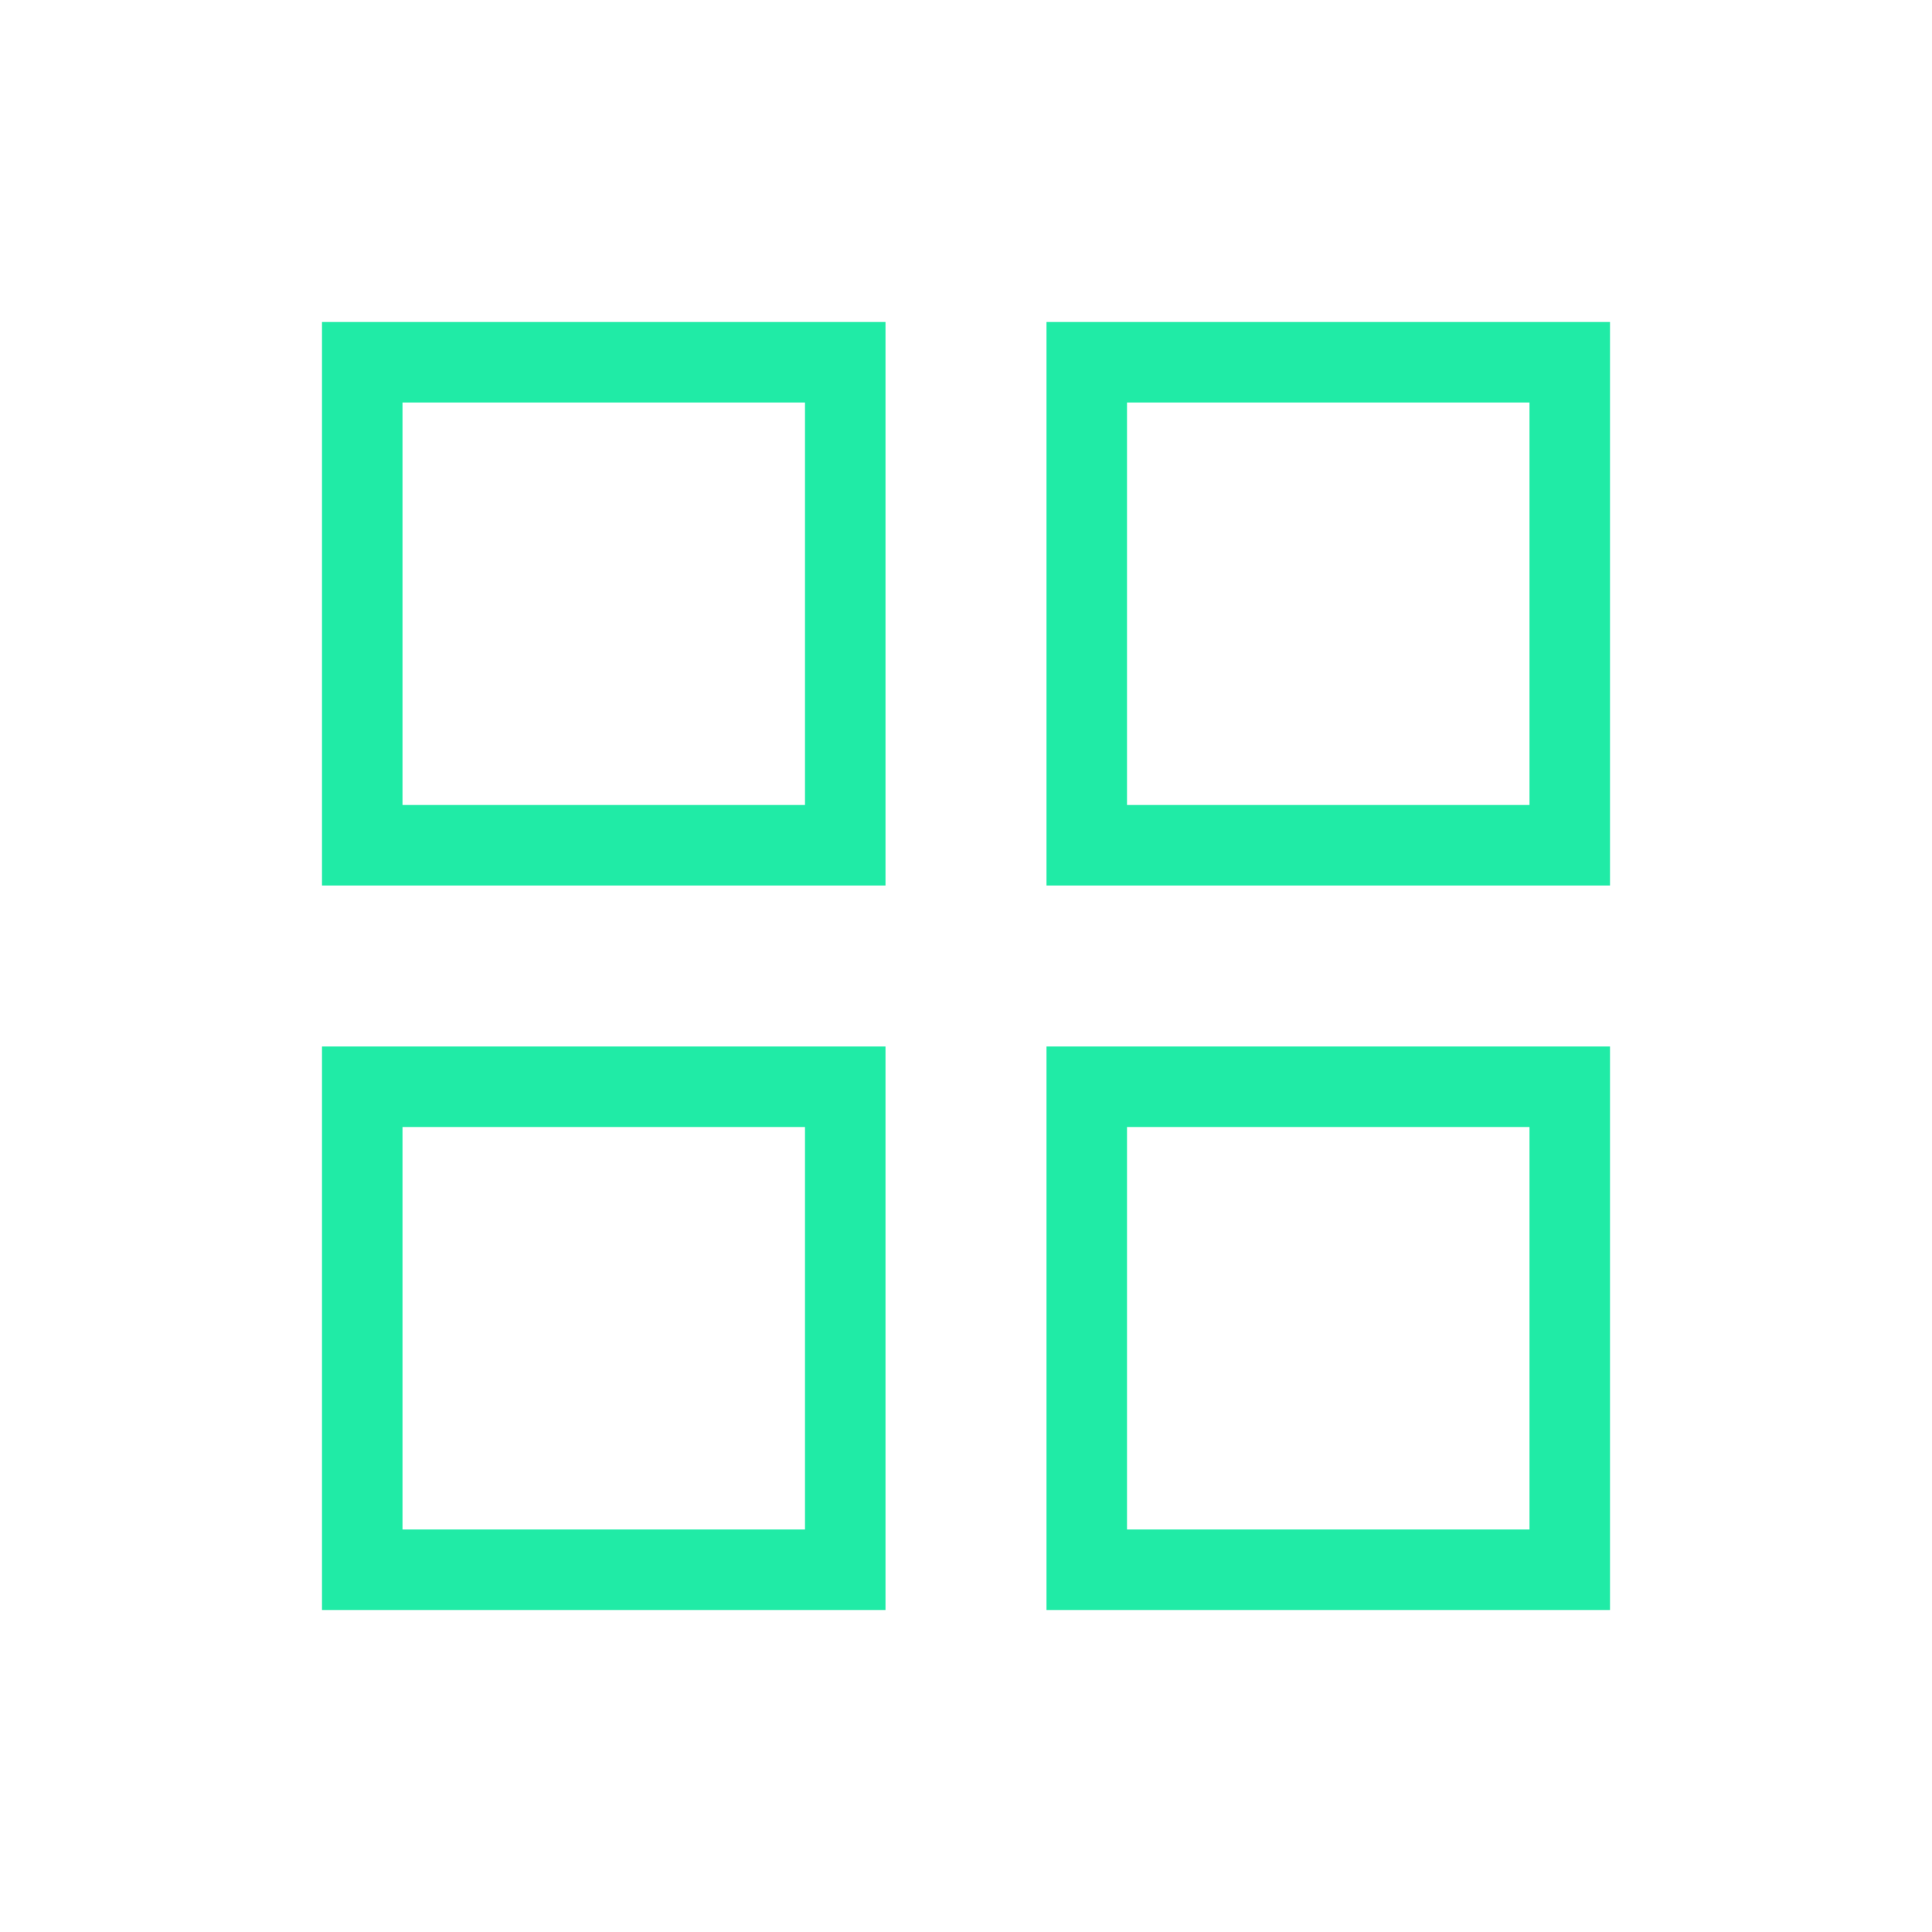
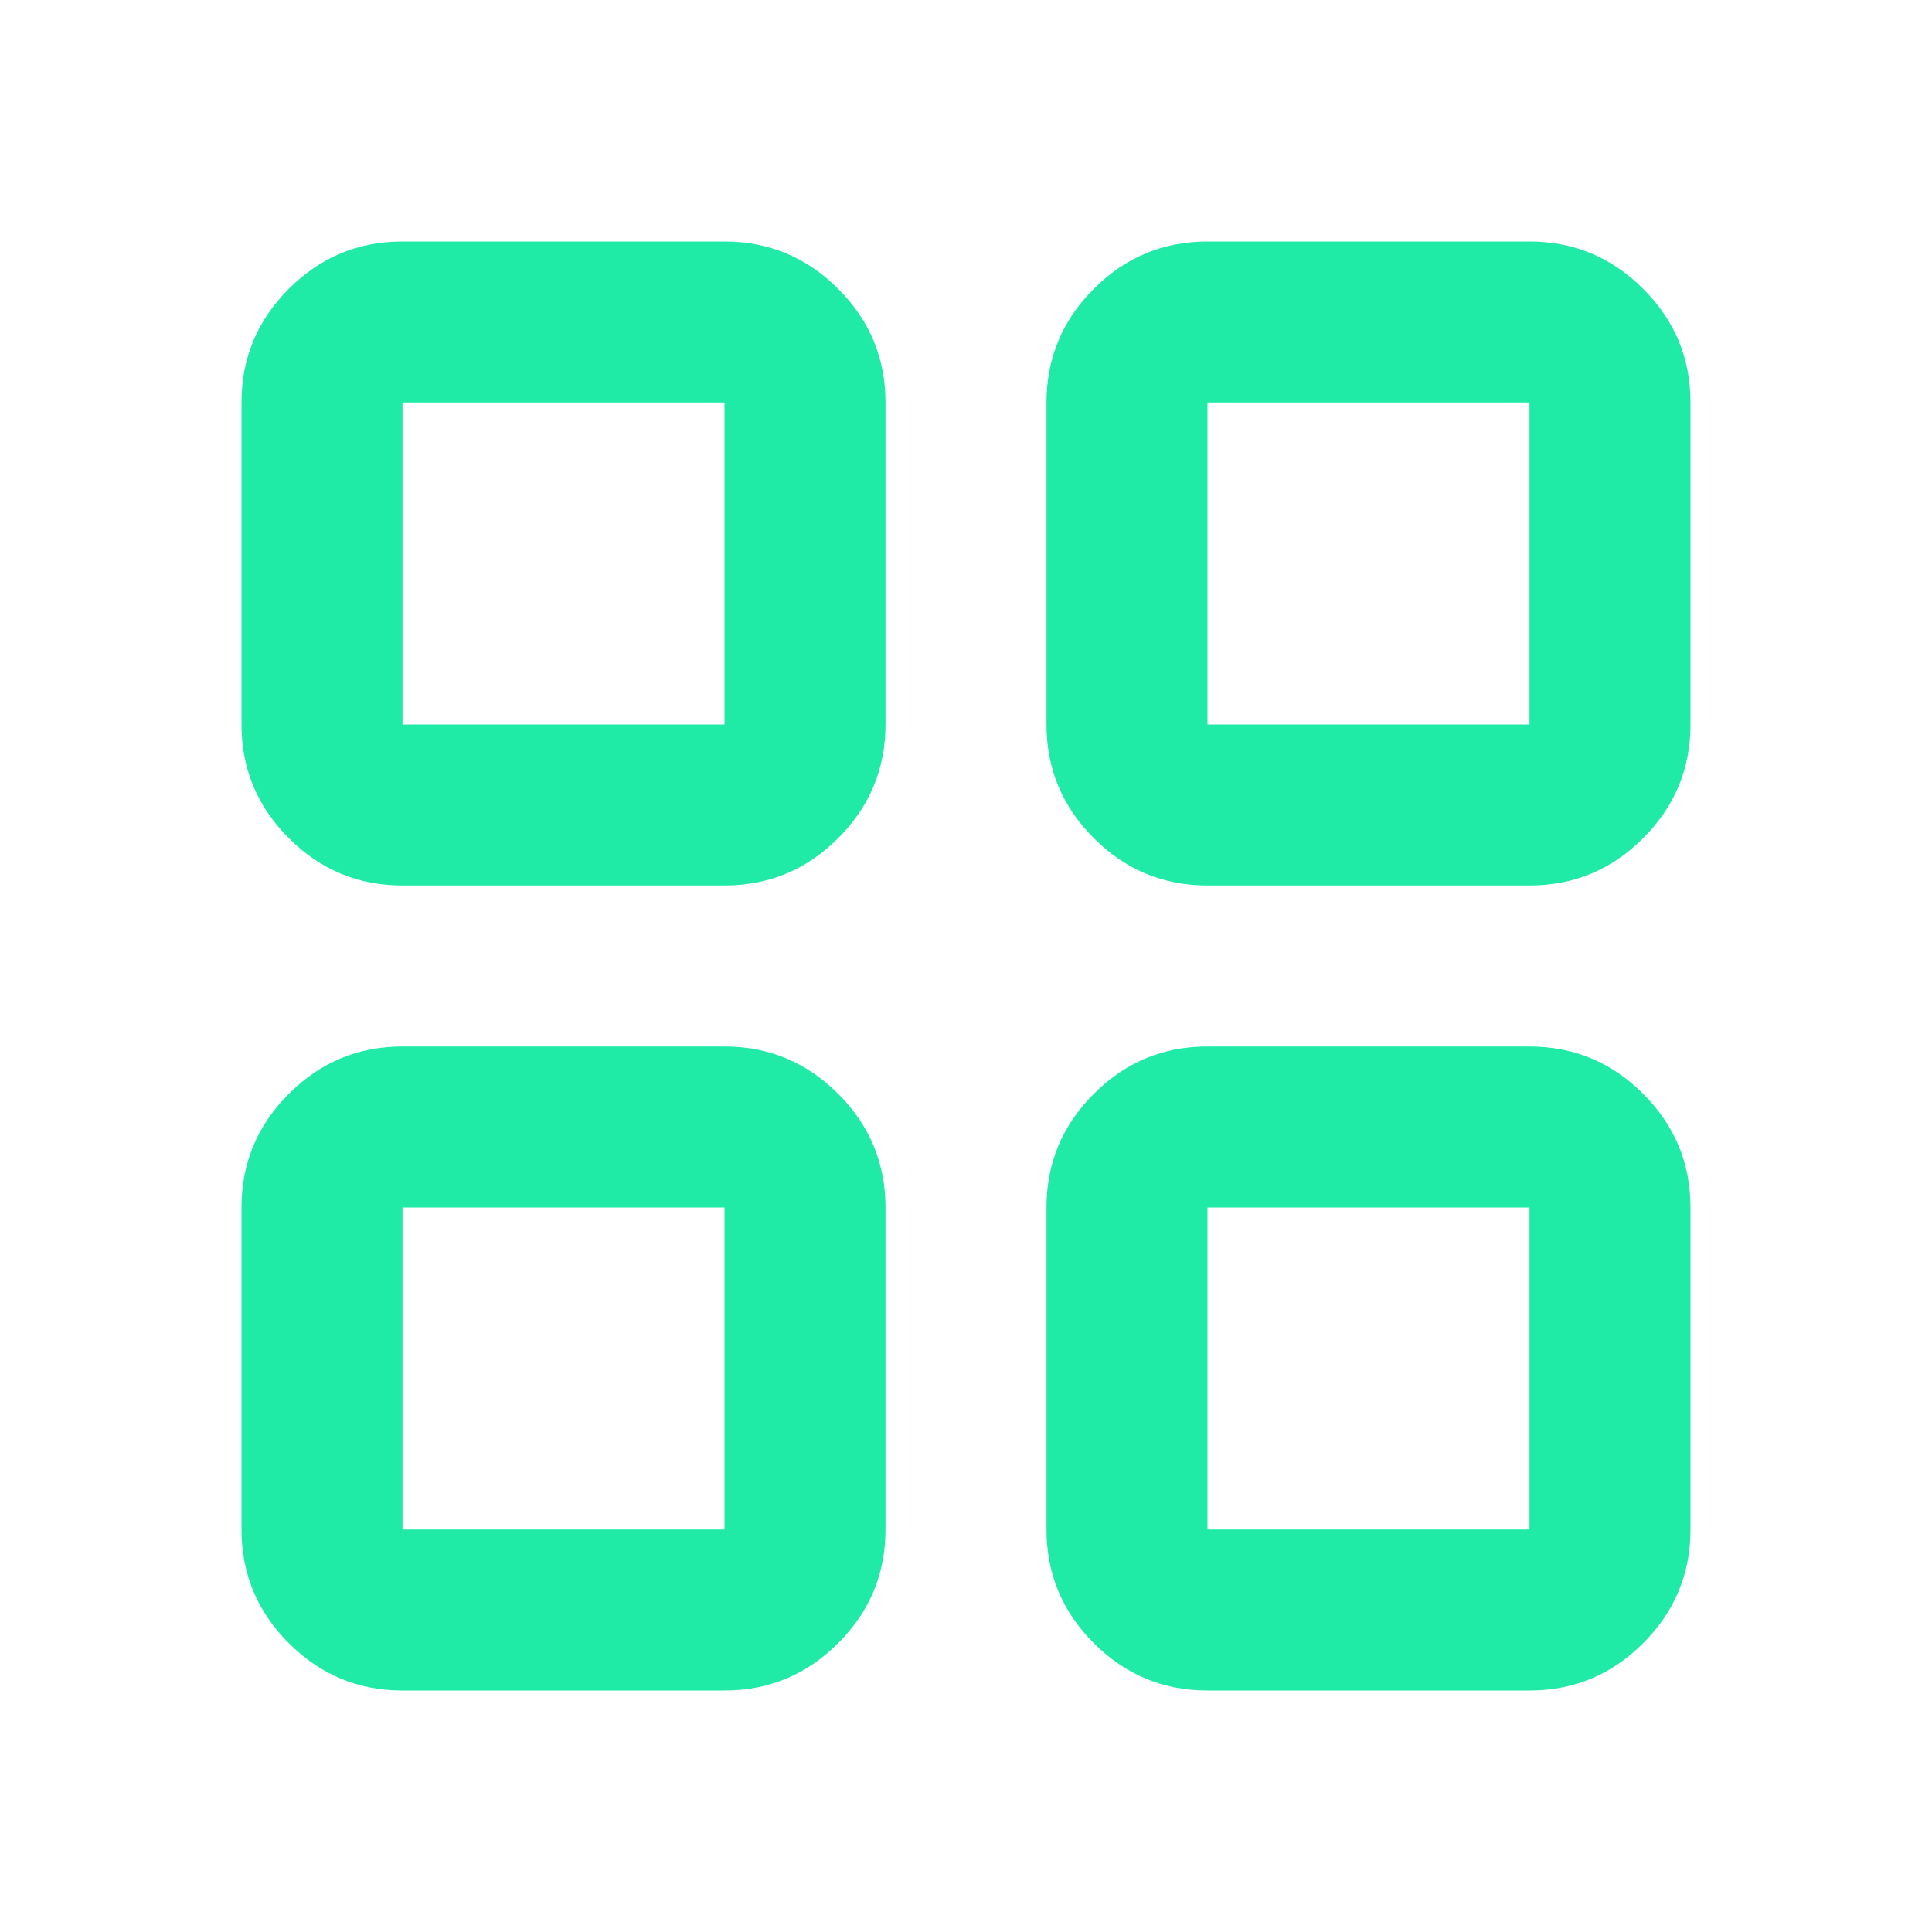
- <svg xmlns="http://www.w3.org/2000/svg" width="24" height="24" viewBox="0 0 24 24" fill="none">
-   <mask id="mask0_1628_103" style="mask-type:alpha" maskUnits="userSpaceOnUse" x="0" y="0" width="24" height="24">
-     <rect width="24" height="24" fill="#D9D9D9" />
+ <svg xmlns="http://www.w3.org/2000/svg" width="18" height="18" viewBox="0 0 18 18" fill="none">
+   <mask id="mask0_2949_1113" style="mask-type:alpha" maskUnits="userSpaceOnUse" x="0" y="0" width="18" height="18">
+     <rect width="18" height="18" fill="#D9D9D9" />
  </mask>
-   <g mask="url(#mask0_1628_103)">
-     <path d="M4 11V4H11V11H4ZM4 20V13H11V20H4ZM13 11V4H20V11H13ZM13 20V13H20V20H13ZM5 10H10V5H5V10ZM14 10H19V5H14V10ZM14 19H19V14H14V19ZM5 19H10V14H5V19Z" fill="#20EBA6" />
+   <g mask="url(#mask0_2949_1113)">
+     <path d="M3.75 8.25C3.337 8.25 2.984 8.103 2.691 7.809C2.397 7.516 2.25 7.162 2.25 6.75V3.75C2.25 3.337 2.397 2.984 2.691 2.691C2.984 2.397 3.337 2.25 3.75 2.25H6.75C7.162 2.25 7.516 2.397 7.809 2.691C8.103 2.984 8.25 3.337 8.25 3.75V6.75C8.25 7.162 8.103 7.516 7.809 7.809C7.516 8.103 7.162 8.25 6.75 8.25H3.75ZM3.75 15.75C3.337 15.75 2.984 15.603 2.691 15.309C2.397 15.016 2.25 14.662 2.25 14.25V11.25C2.25 10.838 2.397 10.484 2.691 10.191C2.984 9.897 3.337 9.75 3.75 9.75H6.75C7.162 9.75 7.516 9.897 7.809 10.191C8.103 10.484 8.25 10.838 8.25 11.25V14.25C8.25 14.662 8.103 15.016 7.809 15.309C7.516 15.603 7.162 15.75 6.75 15.75H3.75ZM11.25 8.25C10.838 8.25 10.484 8.103 10.191 7.809C9.897 7.516 9.75 7.162 9.75 6.75V3.75C9.75 3.337 9.897 2.984 10.191 2.691C10.484 2.397 10.838 2.25 11.25 2.25H14.25C14.662 2.25 15.016 2.397 15.309 2.691C15.603 2.984 15.75 3.337 15.75 3.75V6.75C15.75 7.162 15.603 7.516 15.309 7.809C15.016 8.103 14.662 8.25 14.25 8.25H11.25ZM11.25 15.75C10.838 15.75 10.484 15.603 10.191 15.309C9.897 15.016 9.75 14.662 9.75 14.25V11.25C9.75 10.838 9.897 10.484 10.191 10.191C10.484 9.897 10.838 9.75 11.25 9.75H14.25C14.662 9.75 15.016 9.897 15.309 10.191C15.603 10.484 15.75 10.838 15.75 11.25V14.25C15.75 14.662 15.603 15.016 15.309 15.309C15.016 15.603 14.662 15.75 14.25 15.75H11.25ZM3.75 6.75H6.75V3.75H3.75V6.75ZM11.25 6.75H14.25V3.75H11.25V6.75ZM11.25 14.25H14.25V11.25H11.25V14.25ZM3.75 14.25H6.75V11.25H3.75V14.25Z" fill="#20EBA6" />
  </g>
</svg>
